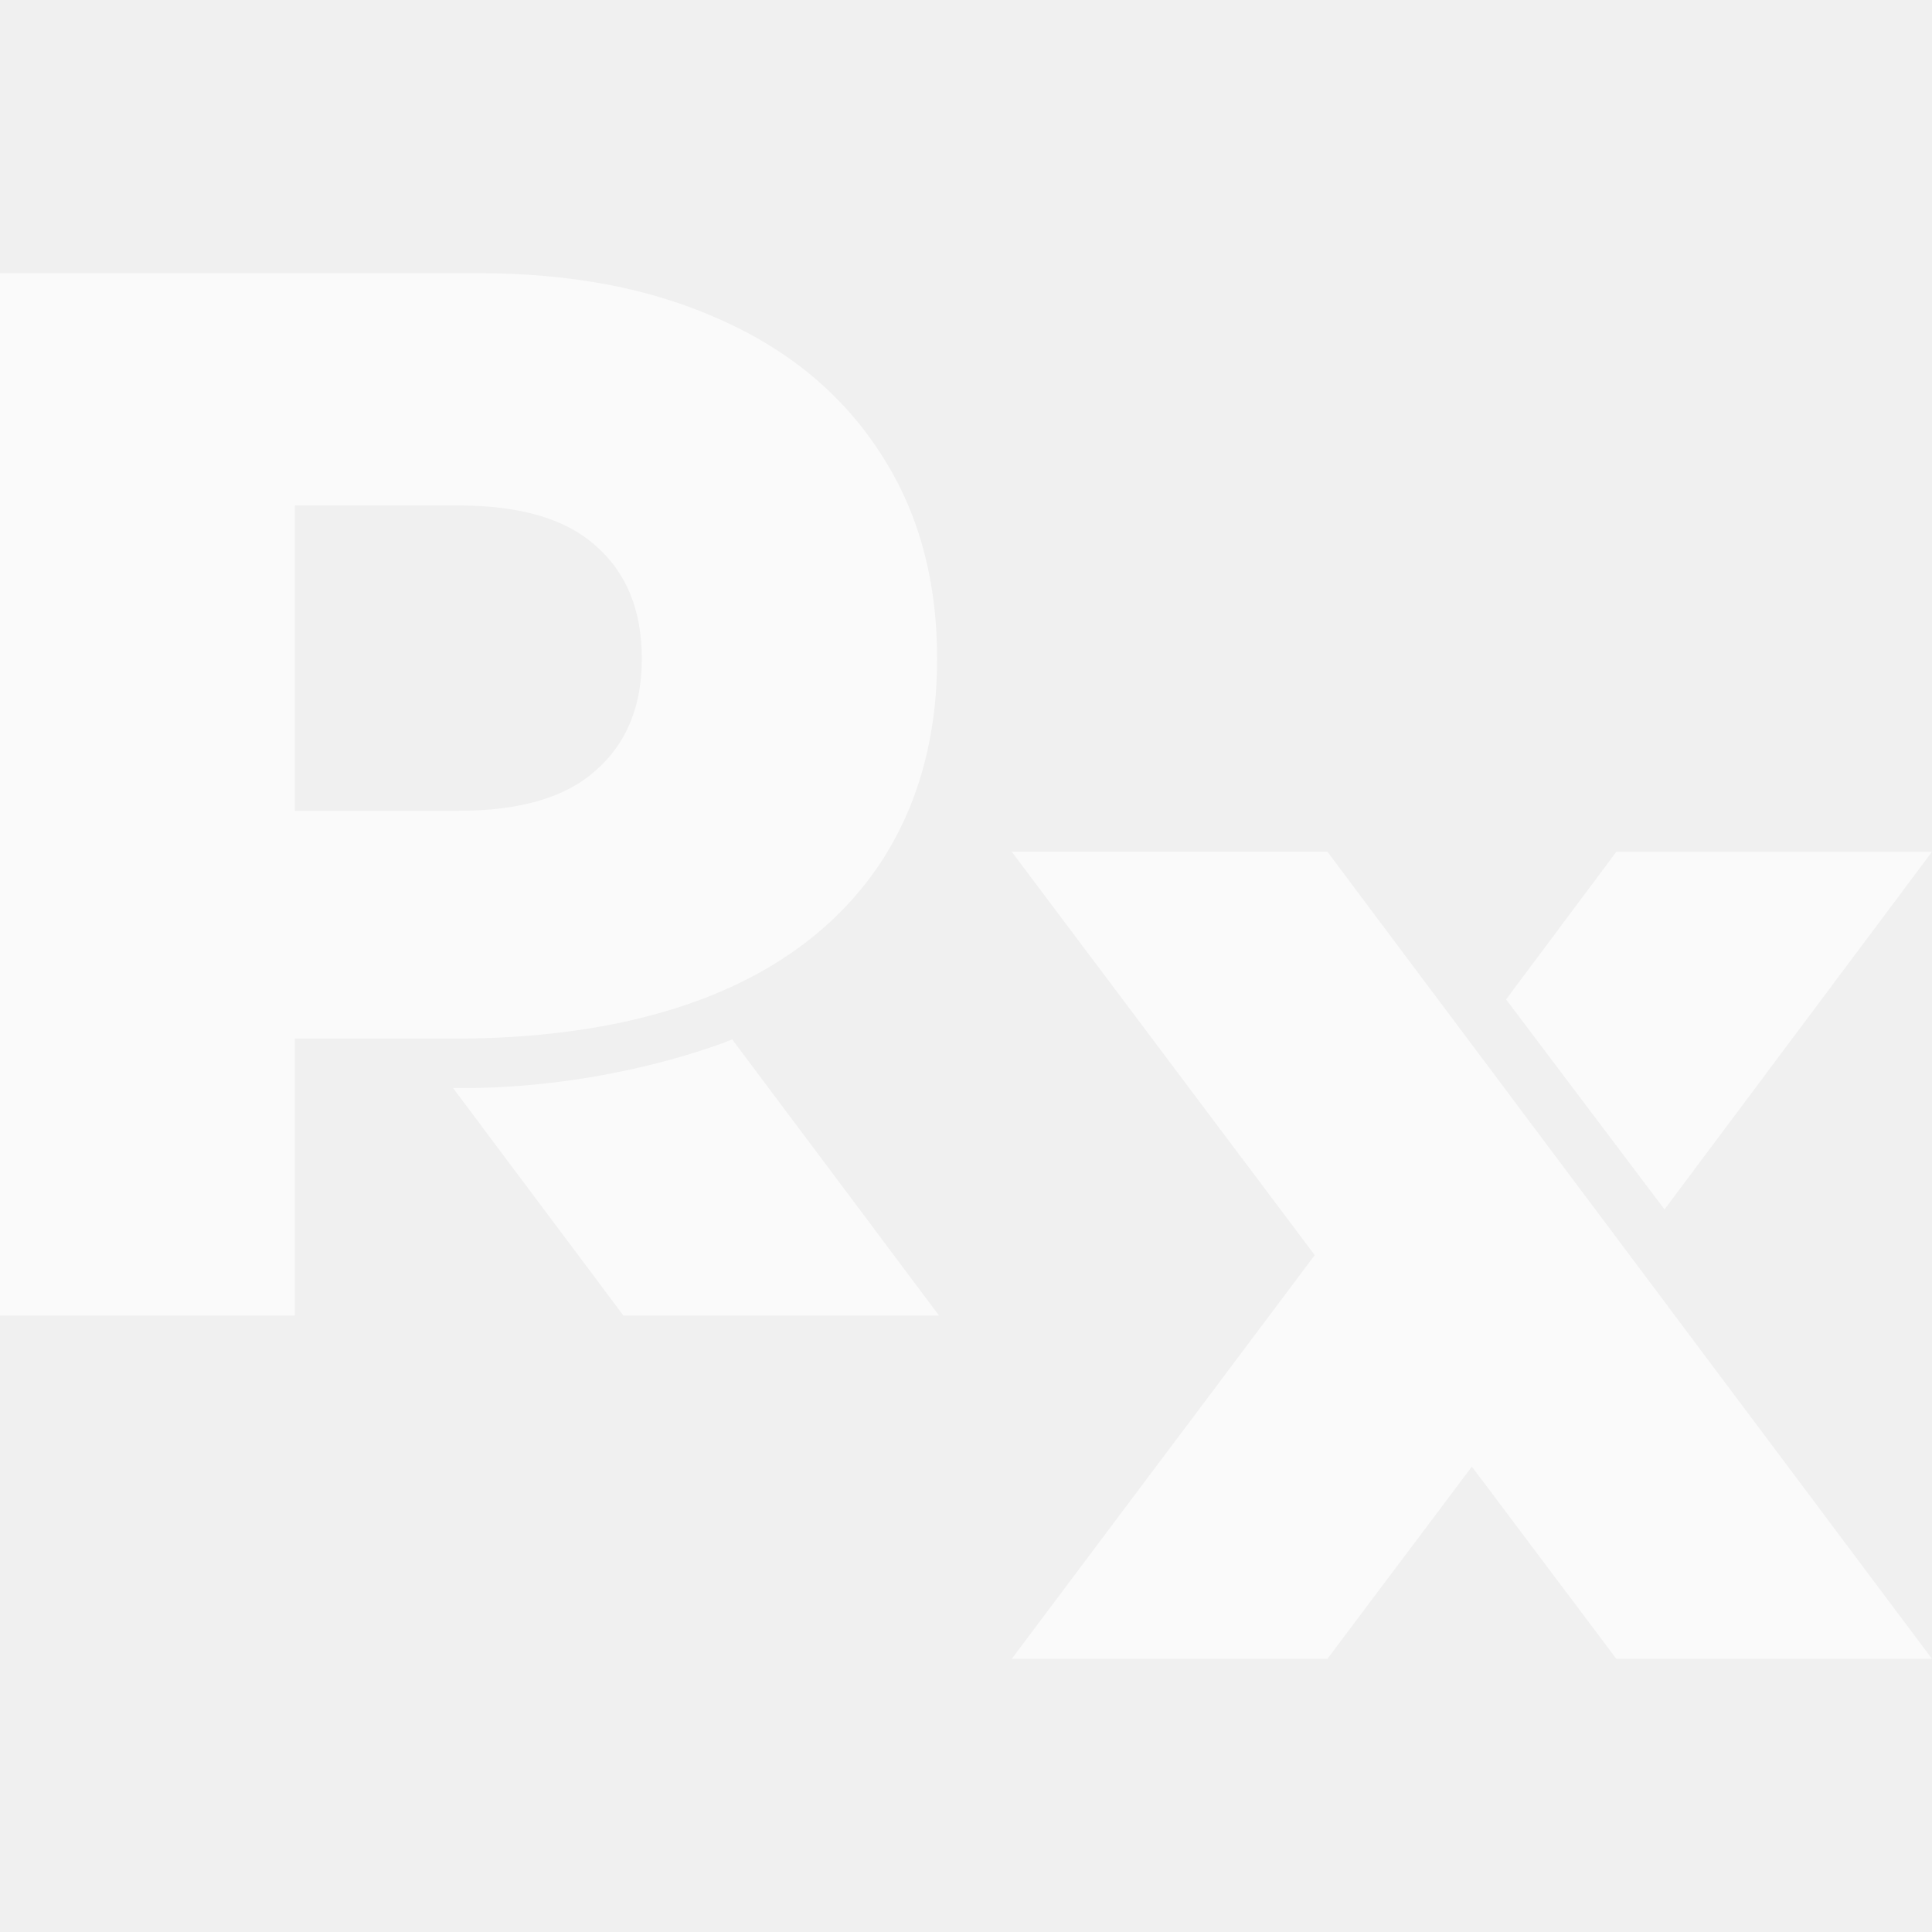
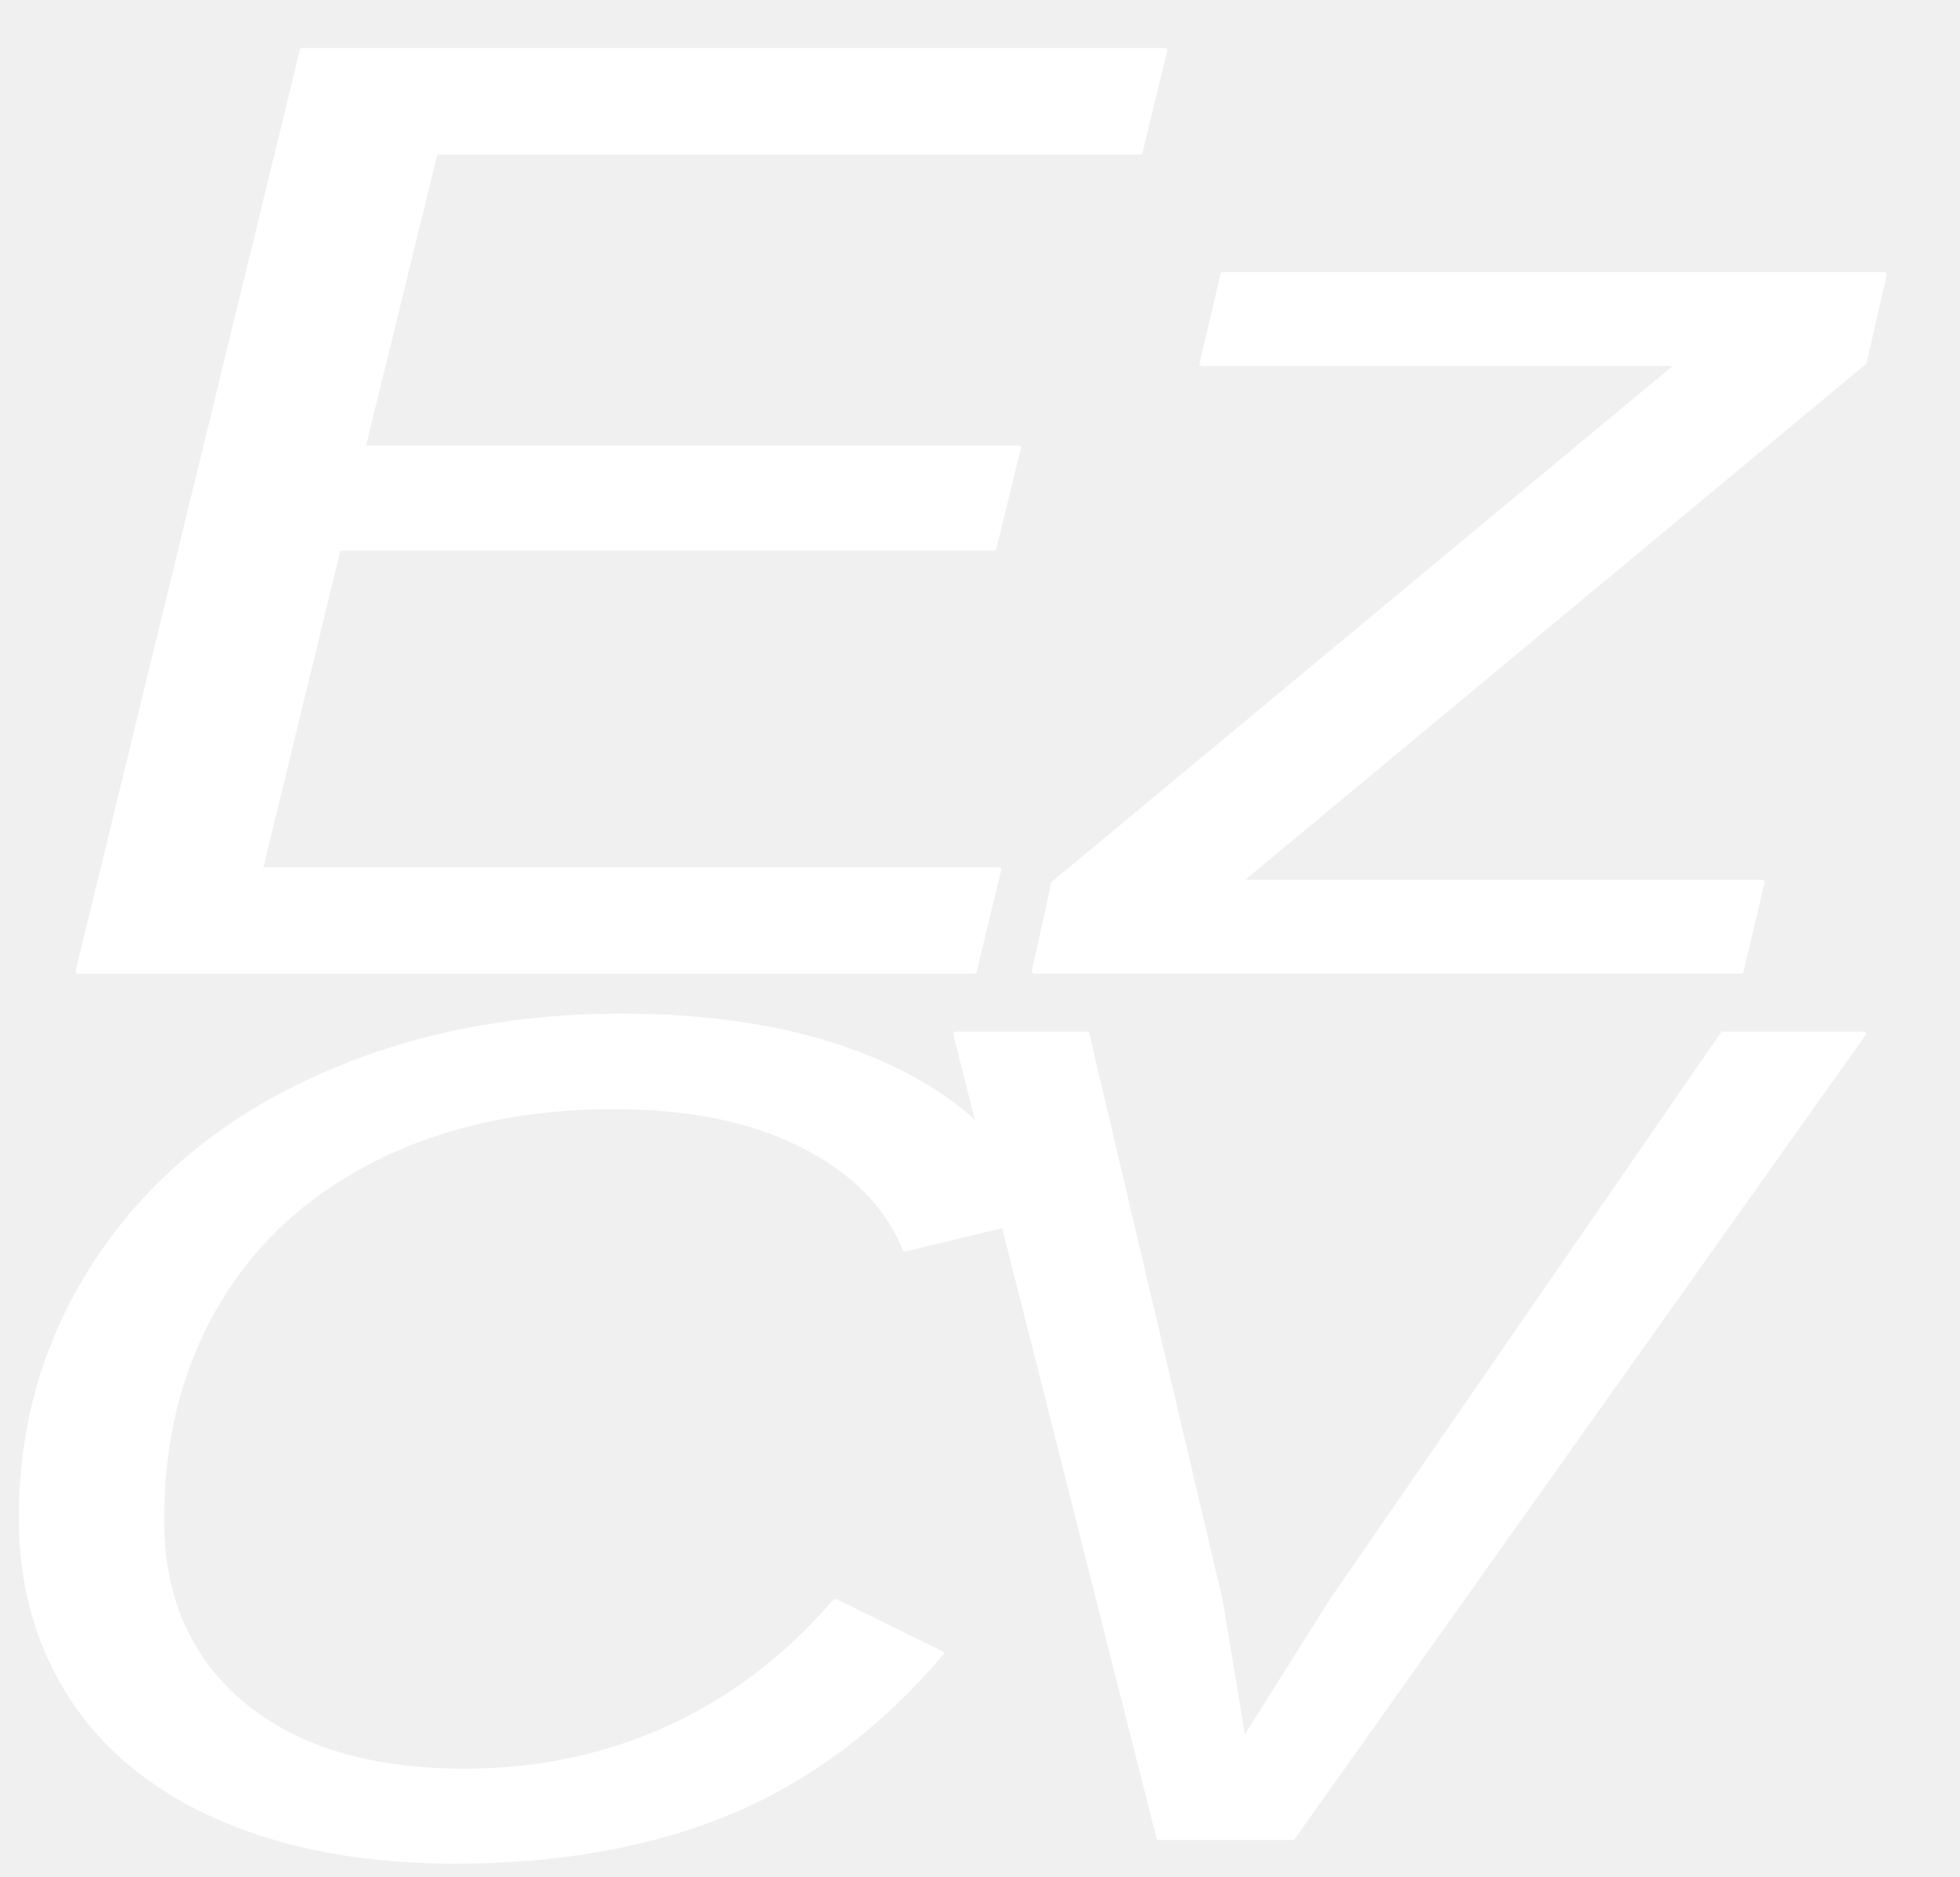
- <svg xmlns="http://www.w3.org/2000/svg" width="24" height="24" fill="none">
-   <path fill="#09090b" fill-rule="evenodd" d="m16.332 15.592-3.764 5.015h3.921l1.795-2.388 1.795 2.388H24L16.489 10.58h-3.921Zm2.377-3.177 1.37-1.834H24l-3.323 4.443zM0 3.393v12.949h3.663v-3.44h1.999c1.799-.002 4.084-.395 5.276-2.183.469-.716.703-1.56.703-2.535 0-.986-.234-1.837-.703-2.552-.469-.728-1.135-1.283-1.998-1.665-.85-.382-1.837-.574-3.02-.574Zm9.096 9.519s-1.497.628-3.468.604l2.116 2.826h3.921zm-5.433-2.84h2.034c.765 0 1.332-.167 1.702-.5.382-.333.574-.796.574-1.388 0-.604-.192-1.073-.574-1.405-.37-.333-.937-.5-1.702-.5H3.663Z" clip-rule="evenodd" style="stroke-width:.094;fill:#fafafa;fill-opacity:1" />
+ <svg xmlns="http://www.w3.org/2000/svg" width="100%" height="100%" viewBox="0 0 376 360" version="1.1" xml:space="preserve" style="fill-rule:evenodd;clip-rule:evenodd;stroke-linejoin:round;stroke-miterlimit:2;">
+   <g transform="matrix(1.05962,0,0,1.05962,-235.592,-139.651)">
+     <g transform="matrix(0.80873,0,0,0.685418,226.652,247.873)">
+       <text x="182px" y="316px" style="font-family:'Arial-ItalicMT', 'Arial', sans-serif;font-style:italic;font-size:308.526px;fill:white;stroke:white;stroke-width:1.26px;">V</text>
+     </g>
+     <g transform="matrix(0.887351,0,0,0.700703,49.6585,245.227)">
+       <text x="182px" y="316px" style="font-family:'Arial-ItalicMT', 'Arial', sans-serif;font-style:italic;font-size:308.526px;fill:white;stroke:white;stroke-width:1.18px;">C</text>
+     </g>
+     <g transform="matrix(1.01233,0,0,0.774253,227.254,62.9996)">
+       <text x="182px" y="316px" style="font-family:'Arial-ItalicMT', 'Arial', sans-serif;font-style:italic;font-size:308.526px;fill:white;stroke:white;stroke-width:1.05px;">z</text>
+     </g>
+     <g transform="matrix(0.987153,0,0,0.785661,47.5028,59.3945)">
+       <text x="182px" y="316px" style="font-family:'Arial-ItalicMT', 'Arial', sans-serif;font-style:italic;font-size:308.526px;fill:white;stroke:white;stroke-width:1.06px;">E</text>
+     </g>
+   </g>
</svg>
